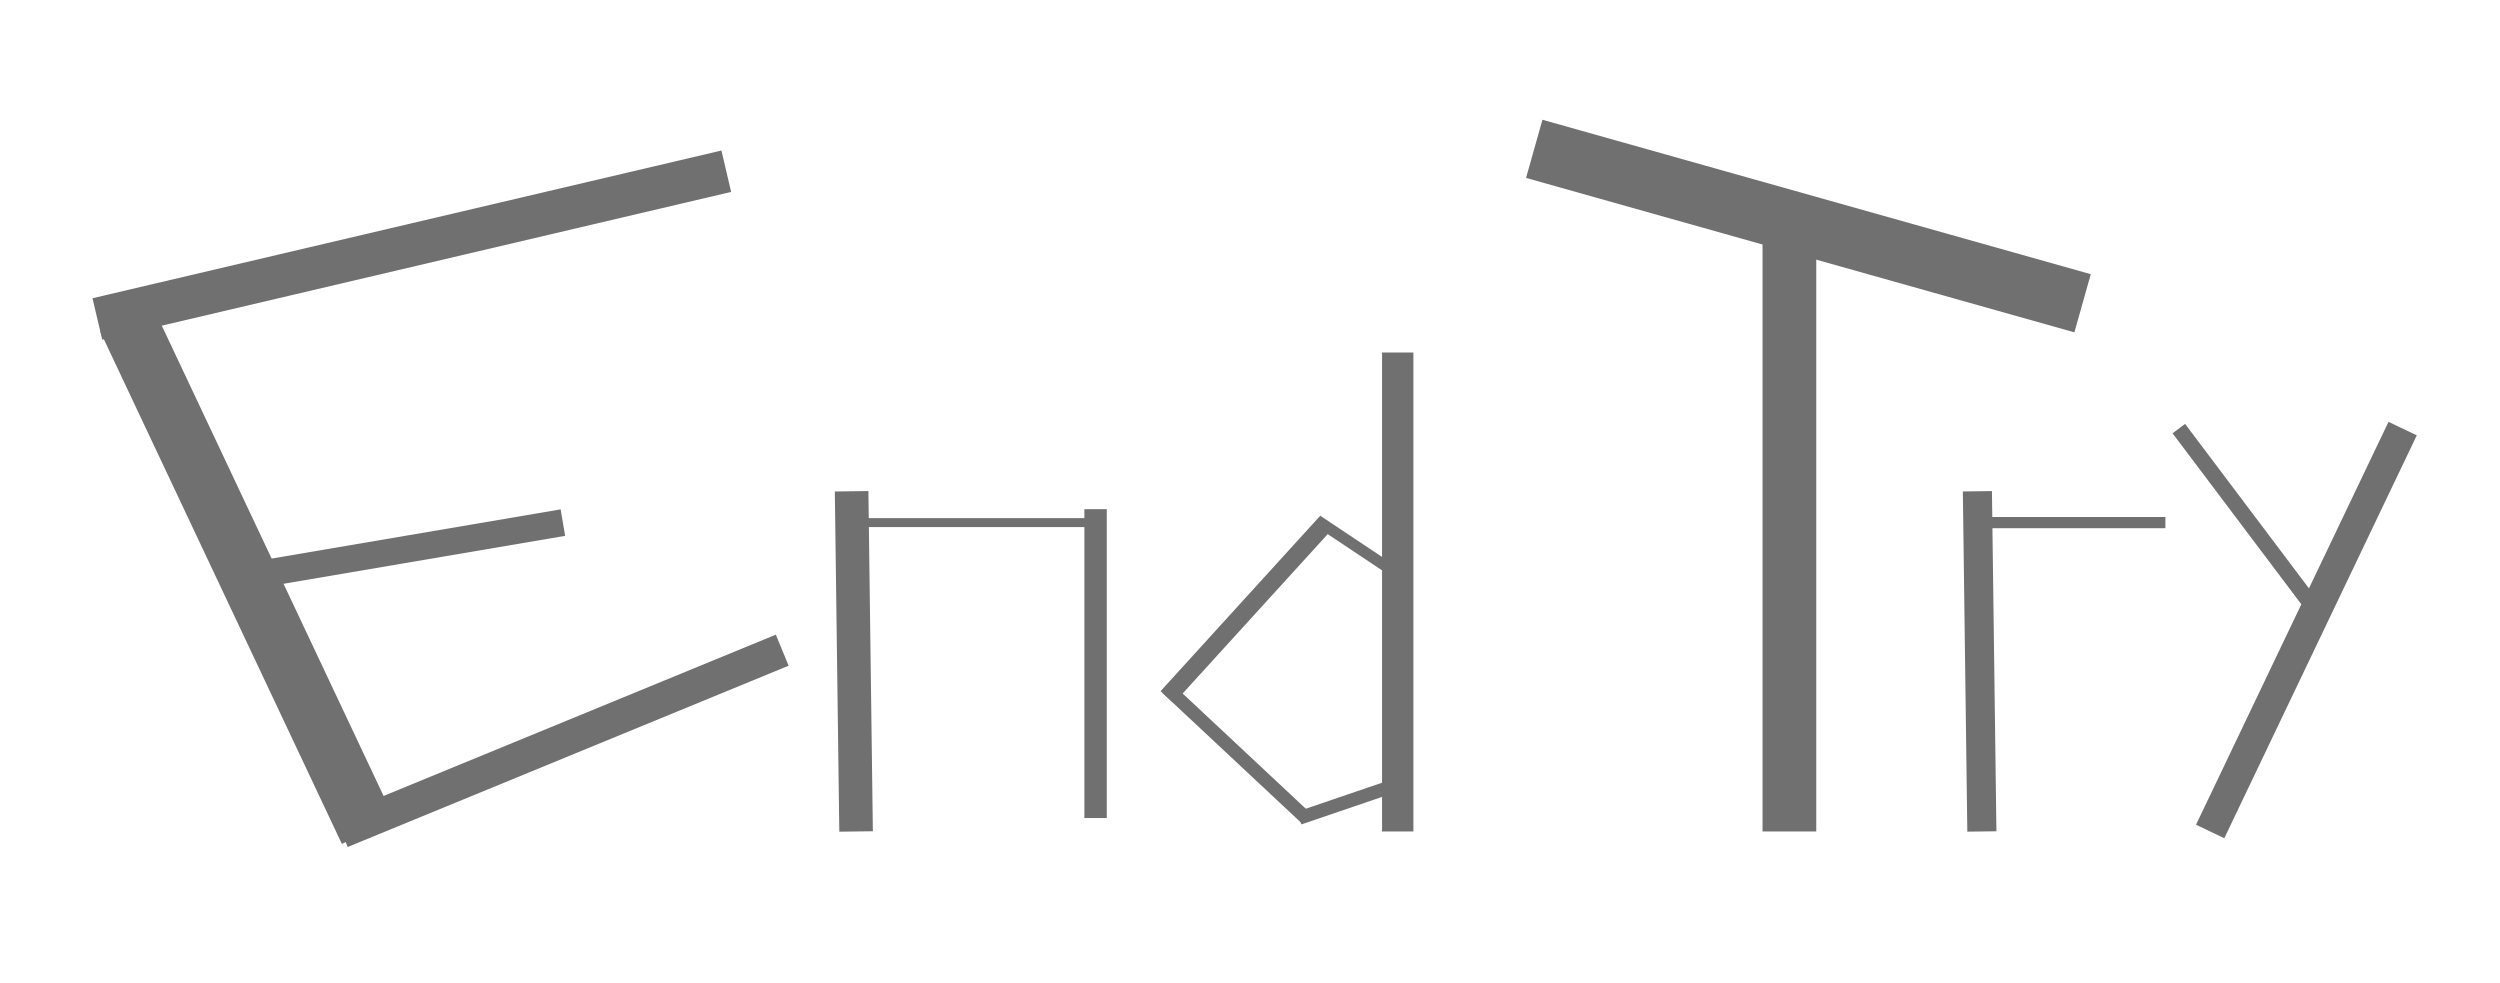
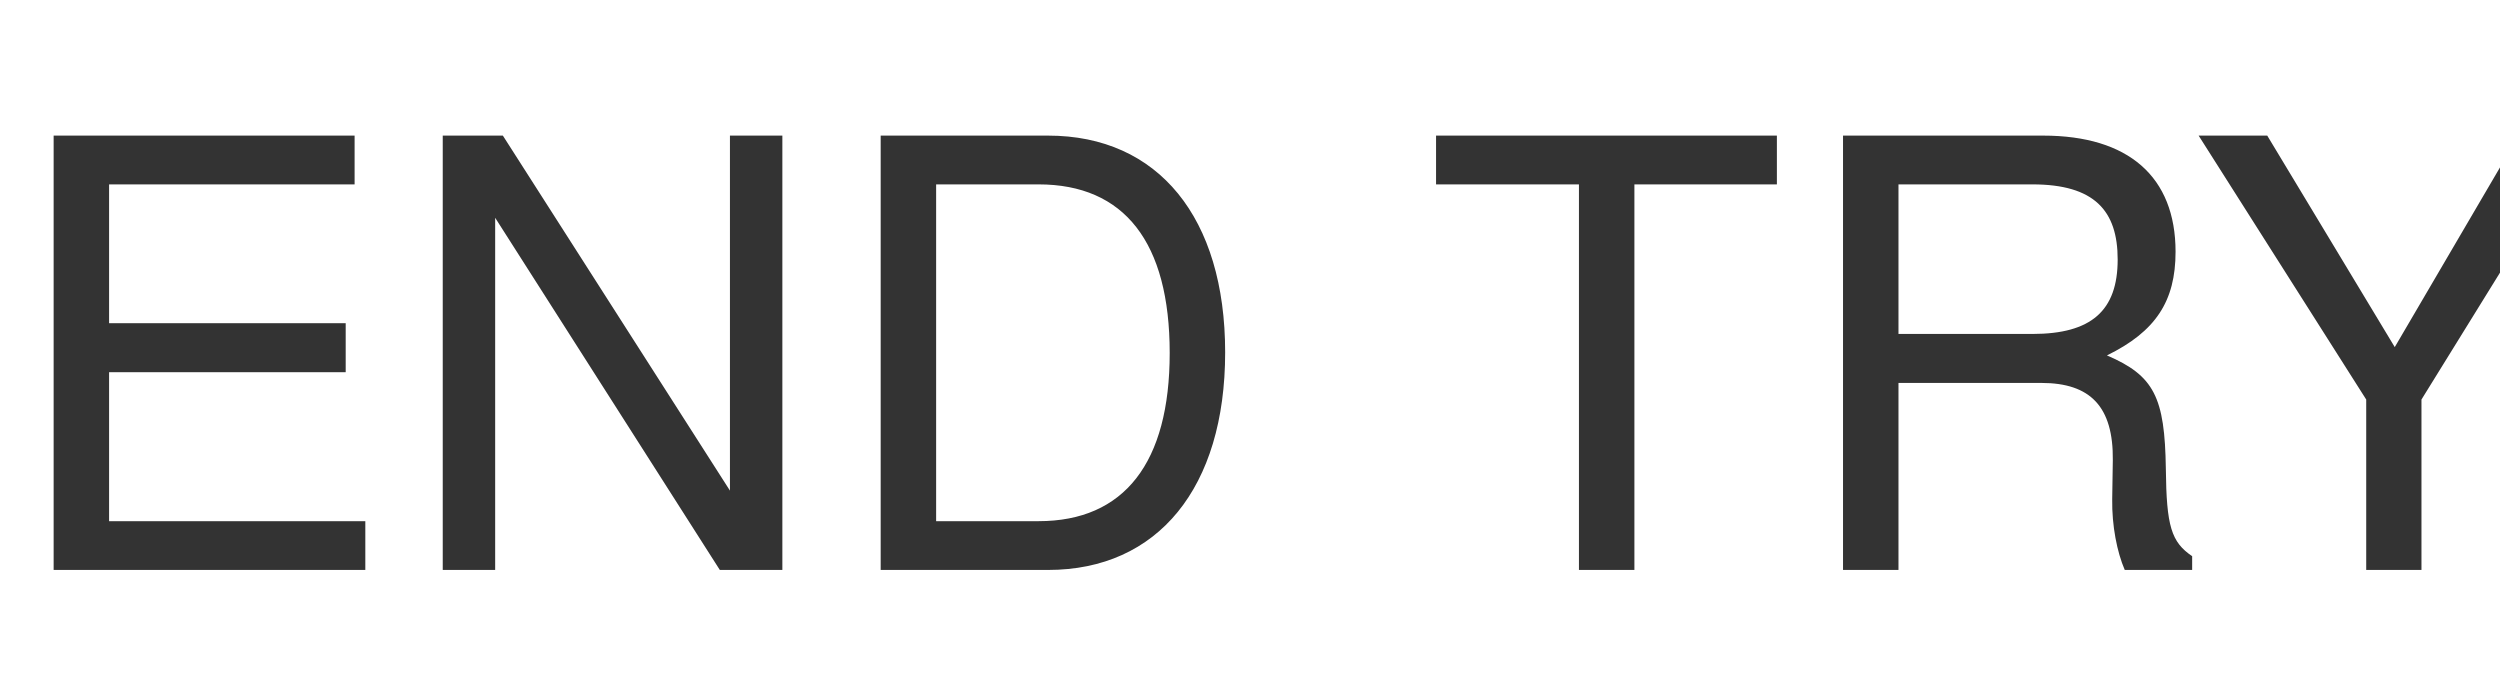
- <svg xmlns="http://www.w3.org/2000/svg" id="Group_7117" data-name="Group 7117" viewBox="-16729 1457 1117 439">
+ <svg xmlns="http://www.w3.org/2000/svg" viewBox="0 0 193 54">
  <defs>
    <style>
-       .cls-1, .cls-10, .cls-11, .cls-12, .cls-13, .cls-14, .cls-15, .cls-2, .cls-3, .cls-4, .cls-5, .cls-6, .cls-7, .cls-8, .cls-9 {
-         fill: none;
-       }
- 
-       .cls-10, .cls-11, .cls-12, .cls-13, .cls-14, .cls-15, .cls-2, .cls-3, .cls-4, .cls-5, .cls-6, .cls-7, .cls-8, .cls-9 {
-         stroke: #707070;
-       }
- 
-       .cls-2 {
-         stroke-width: 26px;
-       }
- 
-       .cls-3 {
-         stroke-width: 19px;
-       }
- 
-       .cls-4 {
-         stroke-width: 15px;
-       }
- 
-       .cls-5 {
-         stroke-width: 12px;
-       }
- 
-       .cls-6 {
-         stroke-width: 4px;
-       }
- 
-       .cls-7 {
-         stroke-width: 10px;
-       }
- 
-       .cls-8 {
-         stroke-width: 8px;
-       }
- 
-       .cls-9 {
-         stroke-width: 6px;
-       }
- 
-       .cls-10 {
-         stroke-width: 5px;
-       }
- 
-       .cls-11 {
-         stroke-width: 14px;
-       }
- 
-       .cls-12 {
-         stroke-width: 27px;
-       }
- 
-       .cls-13 {
-         stroke-width: 24px;
-       }
- 
-       .cls-14 {
-         stroke-width: 13px;
-       }
- 
-       .cls-15 {
-         stroke-width: 7px;
+       .cls-1 {
+         fill: #333;
+         font-size: 46px;
+         font-family: HelveticaNeue, Helvetica Neue;
      }
    </style>
  </defs>
-   <rect id="Rectangle_994" data-name="Rectangle 994" class="cls-1" width="1117" height="439" transform="translate(-16729 1457)" />
-   <g id="Group_7115" data-name="Group 7115" transform="translate(-1112 17)">
-     <line id="Line_13" data-name="Line 13" class="cls-2" x2="108" y2="229" transform="translate(-15560.5 1582.5)" />
-     <line id="Line_14" data-name="Line 14" class="cls-3" x1="281" y2="66" transform="translate(-15573.5 1516.5)" />
-     <line id="Line_15" data-name="Line 15" class="cls-4" y1="81" x2="197" transform="translate(-15464.5 1730.5)" />
-     <line id="Line_16" data-name="Line 16" class="cls-5" y1="24" x2="141" transform="translate(-15506.5 1673.5)" />
-     <line id="Line_17" data-name="Line 17" class="cls-4" x2="2" y2="152" transform="translate(-15236.5 1659.5)" />
-     <line id="Line_18" data-name="Line 18" class="cls-6" x2="107" transform="translate(-15234.5 1673.5)" />
-     <line id="Line_19" data-name="Line 19" class="cls-7" y1="138" transform="translate(-15127.5 1667.5)" />
-     <line id="Line_20" data-name="Line 20" class="cls-8" y1="78" x2="71" transform="translate(-15095.5 1673.5)" />
-     <line id="Line_21" data-name="Line 21" class="cls-9" x1="62" y1="58" transform="translate(-15095.5 1747.5)" />
-     <line id="Line_22" data-name="Line 22" class="cls-10" x2="36" y2="24" transform="translate(-15028.5 1672.5)" />
-     <line id="Line_23" data-name="Line 23" class="cls-11" y2="214" transform="translate(-14992.5 1597.5)" />
-     <line id="Line_24" data-name="Line 24" class="cls-9" y1="15" x2="44" transform="translate(-15036.5 1790.5)" />
-     <path id="Path_5572" data-name="Path 5572" class="cls-12" d="M0,0,245,69" transform="translate(-14931.5 1506.5)" />
-     <line id="Line_26" data-name="Line 26" class="cls-13" y2="270" transform="translate(-14817.5 1541.5)" />
-     <line id="Line_27" data-name="Line 27" class="cls-14" x2="2" y2="152" transform="translate(-14733.5 1659.5)" />
-     <line id="Line_28" data-name="Line 28" class="cls-10" x2="83" transform="translate(-14732.5 1673.5)" />
-     <line id="Line_29" data-name="Line 29" class="cls-15" x2="61" y2="81" transform="translate(-14643.5 1631.5)" />
-     <line id="Line_30" data-name="Line 30" class="cls-11" x1="86" y2="180" transform="translate(-14629.5 1631.5)" />
-   </g>
+   <text id="END_TRY" data-name="END TRY" class="cls-1" transform="translate(0 44)">
+     <tspan x="0" y="0">END TRY</tspan>
+   </text>
</svg>
